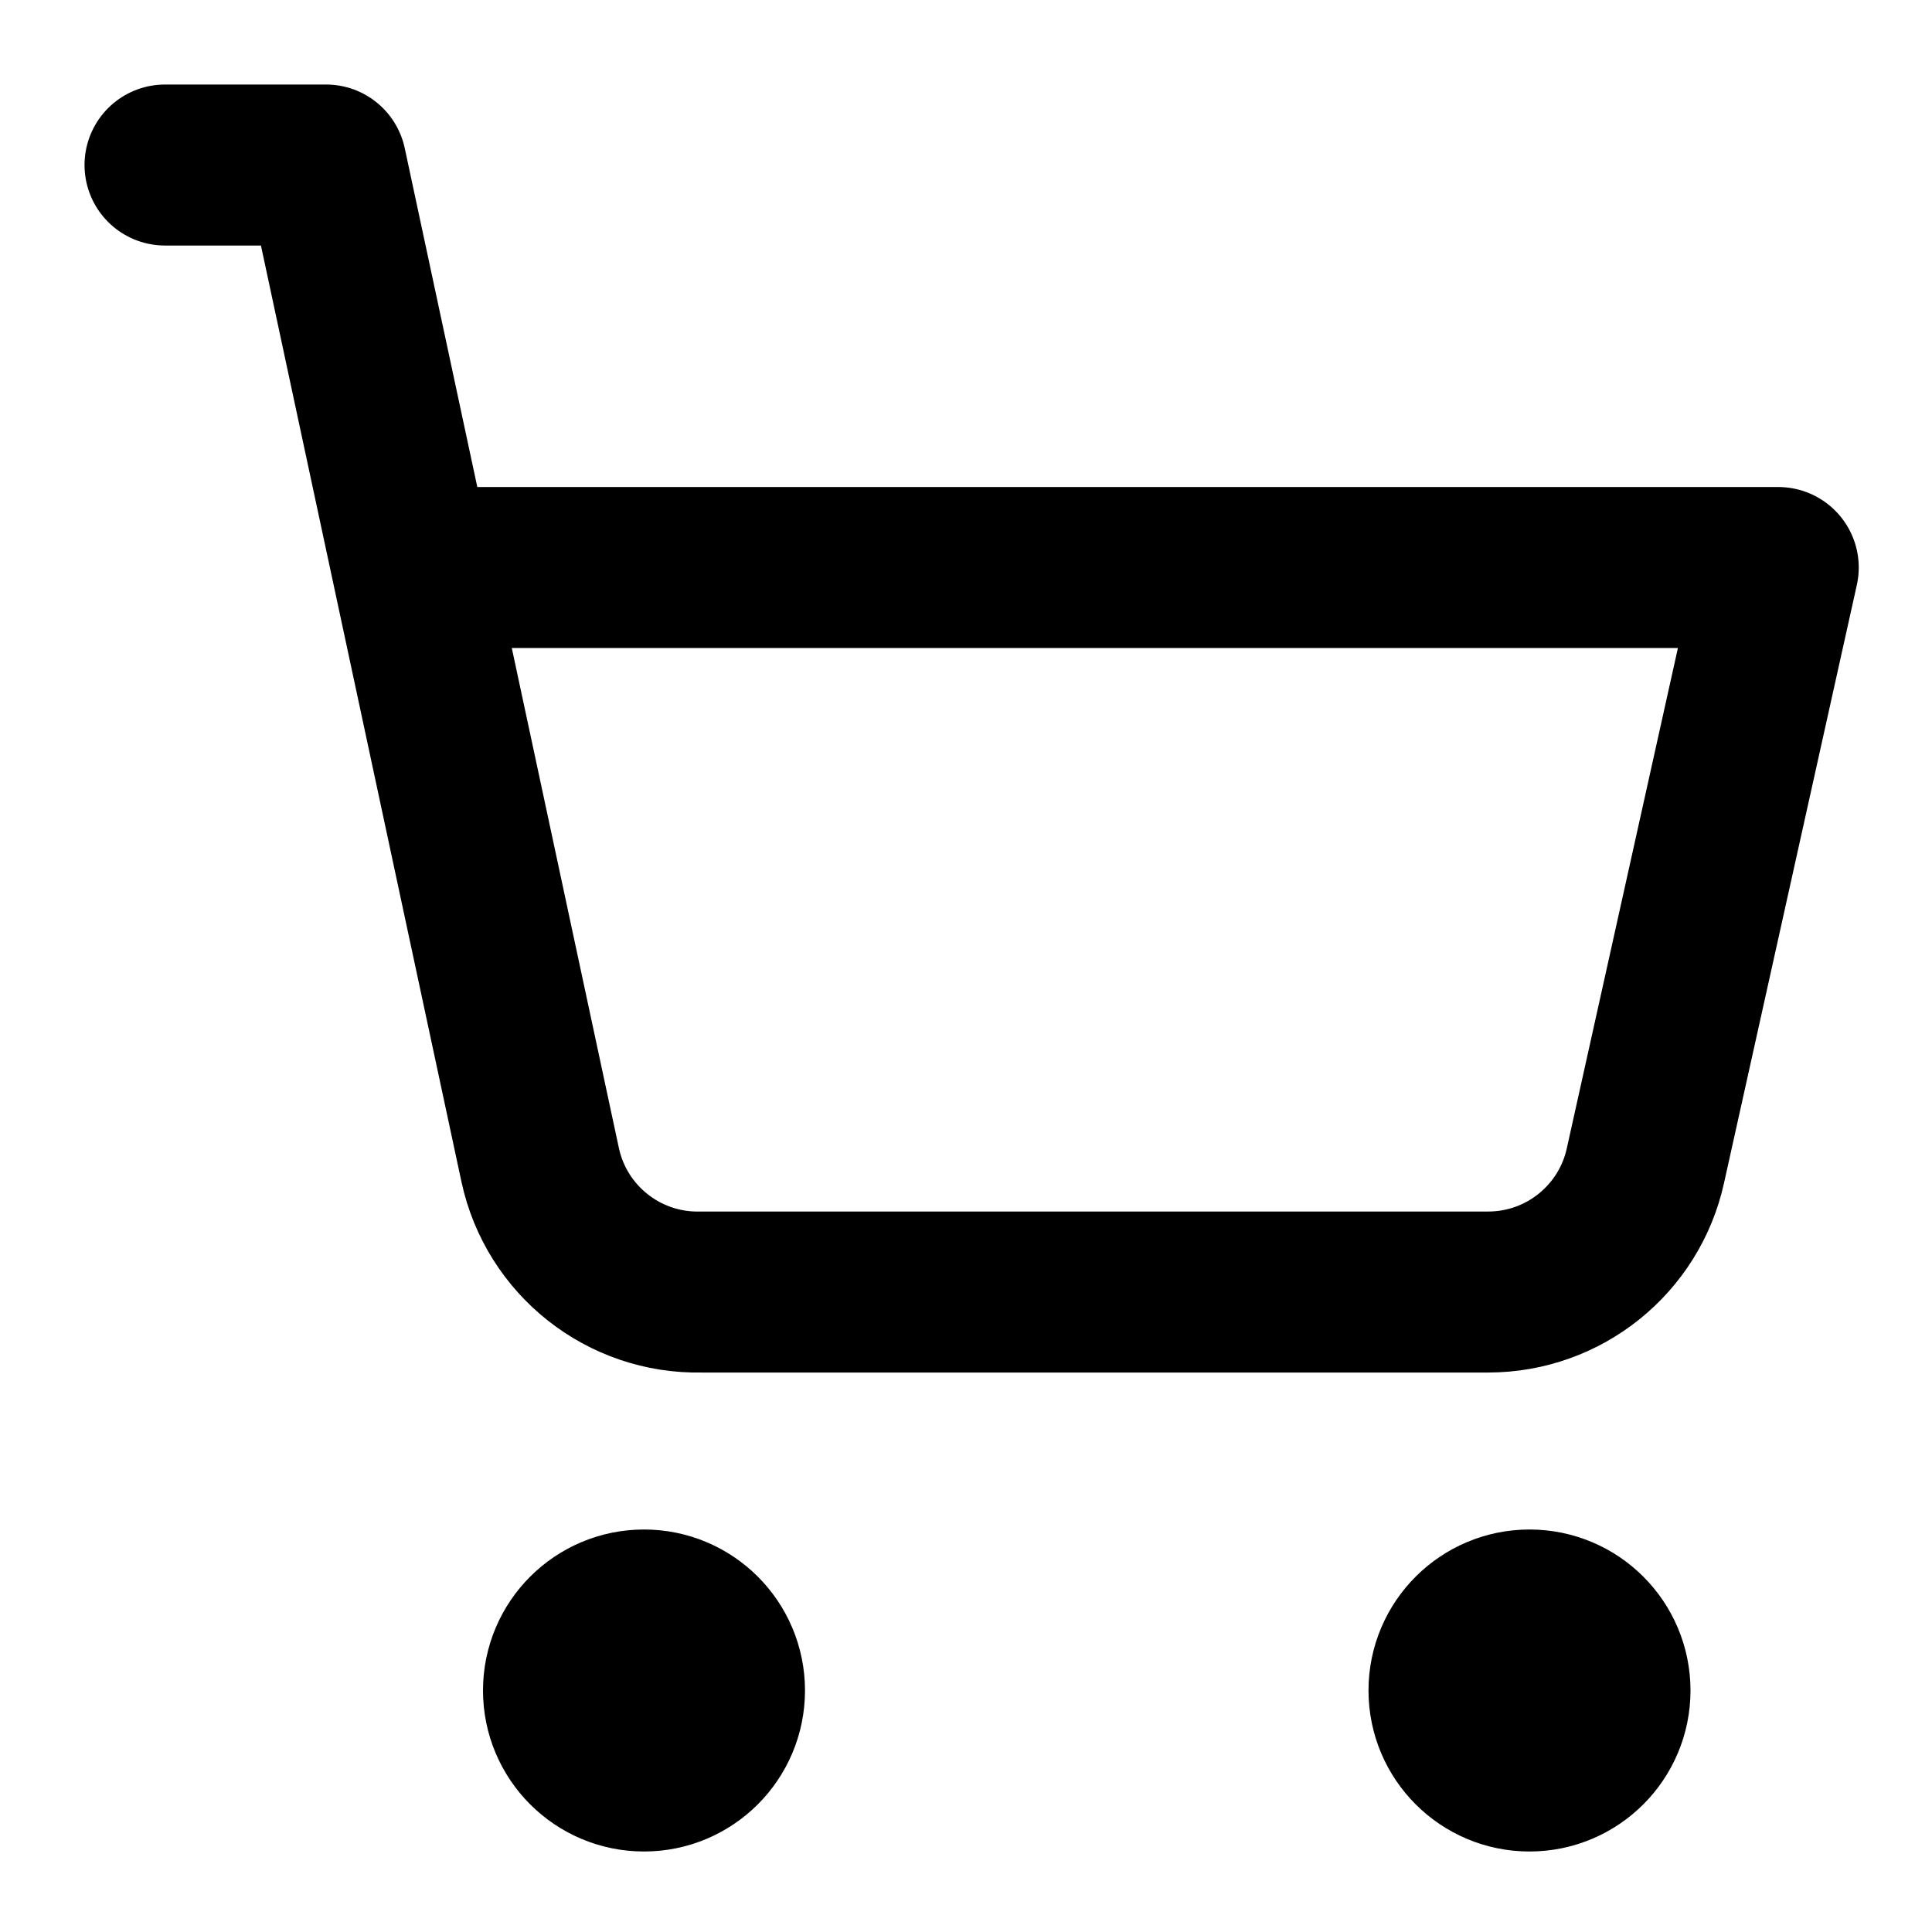
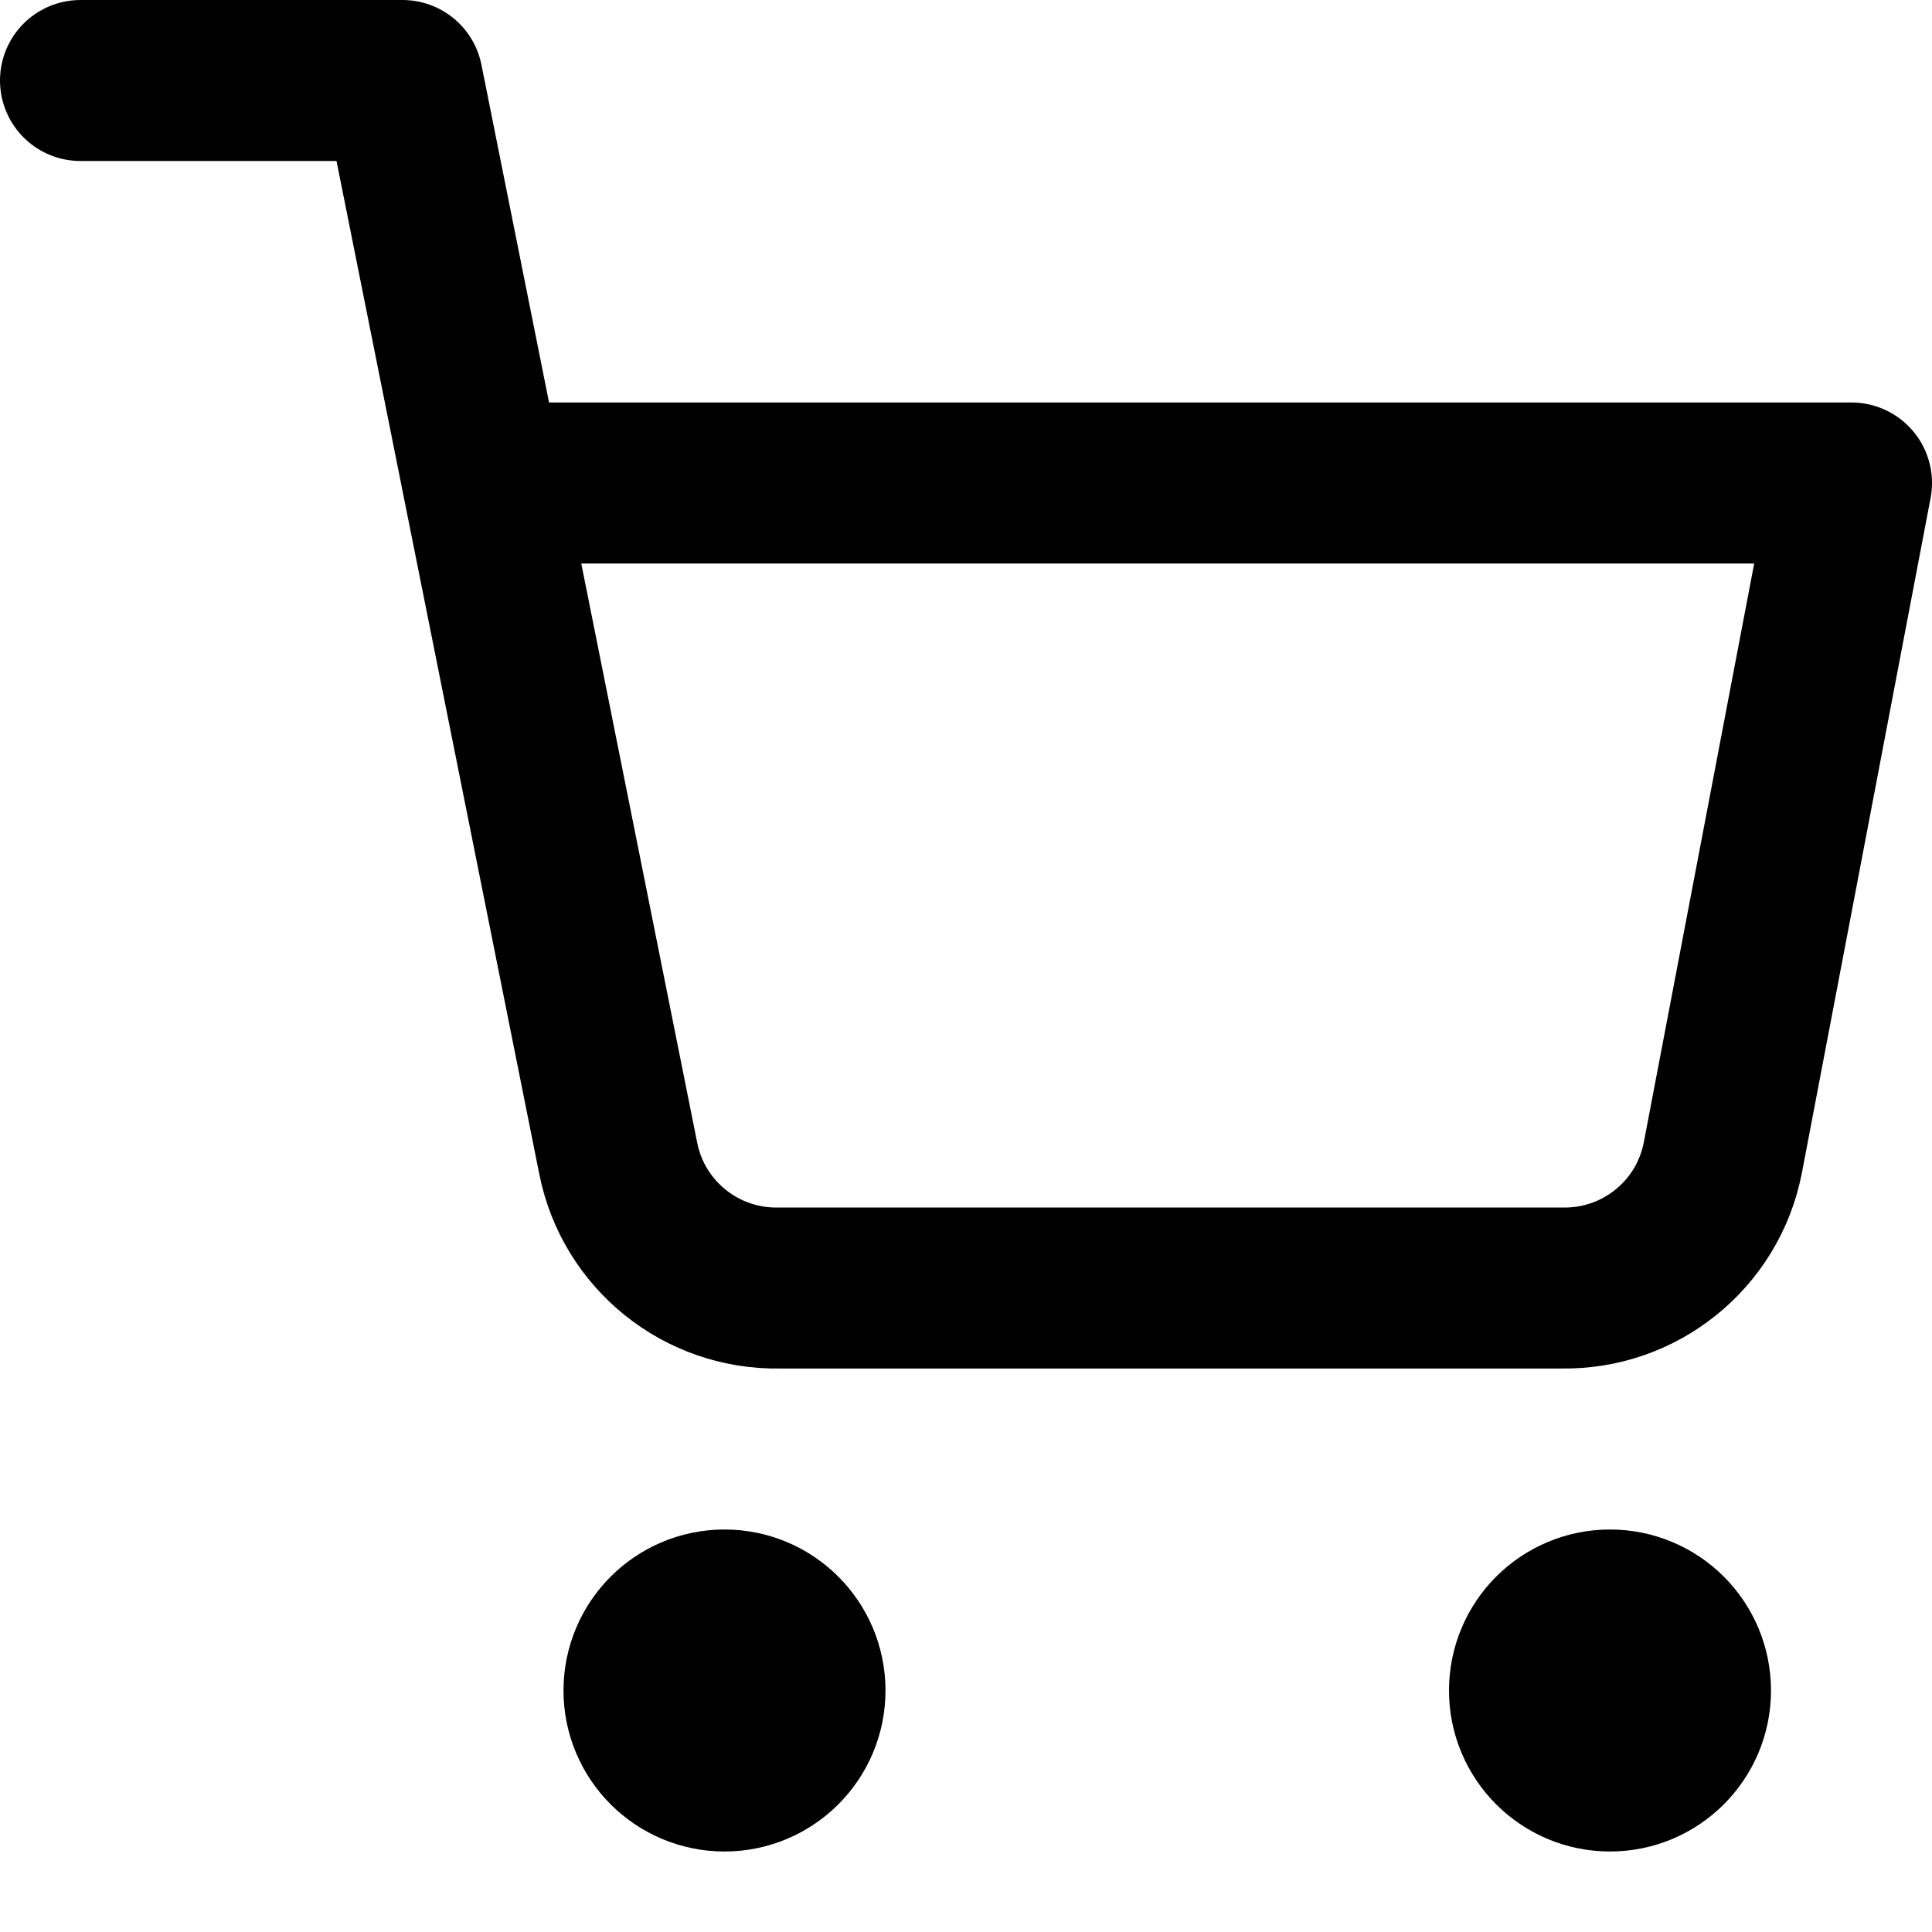
- <svg xmlns="http://www.w3.org/2000/svg" width="24" height="24" viewBox="0 0 24 24" fill="none" stroke="currentColor" stroke-width="2" stroke-linecap="round" stroke-linejoin="round">
-   <circle cx="8" cy="21" r="1" />
-   <circle cx="19" cy="21" r="1" />
-   <path d="M2.05 2.05h2l2.66 12.42a2 2 0 0 0 2 1.58h9.78a2 2 0 0 0 1.95-1.57l1.65-7.43H5.16" />
+ <svg xmlns="http://www.w3.org/2000/svg" width="24" height="24" viewBox="0 0 24 24" fill="none">
+   <path d="M1 1h4l2.68 13.39a2 2 0 0 0 2 1.61h9.72a2 2 0 0 0 2-1.61L23 6H6" stroke="#000" stroke-width="2" stroke-linecap="round" stroke-linejoin="round" />
+   <circle cx="9" cy="21" r="1" stroke="#000" stroke-width="2" />
+   <circle cx="20" cy="21" r="1" stroke="#000" stroke-width="2" />
</svg>
